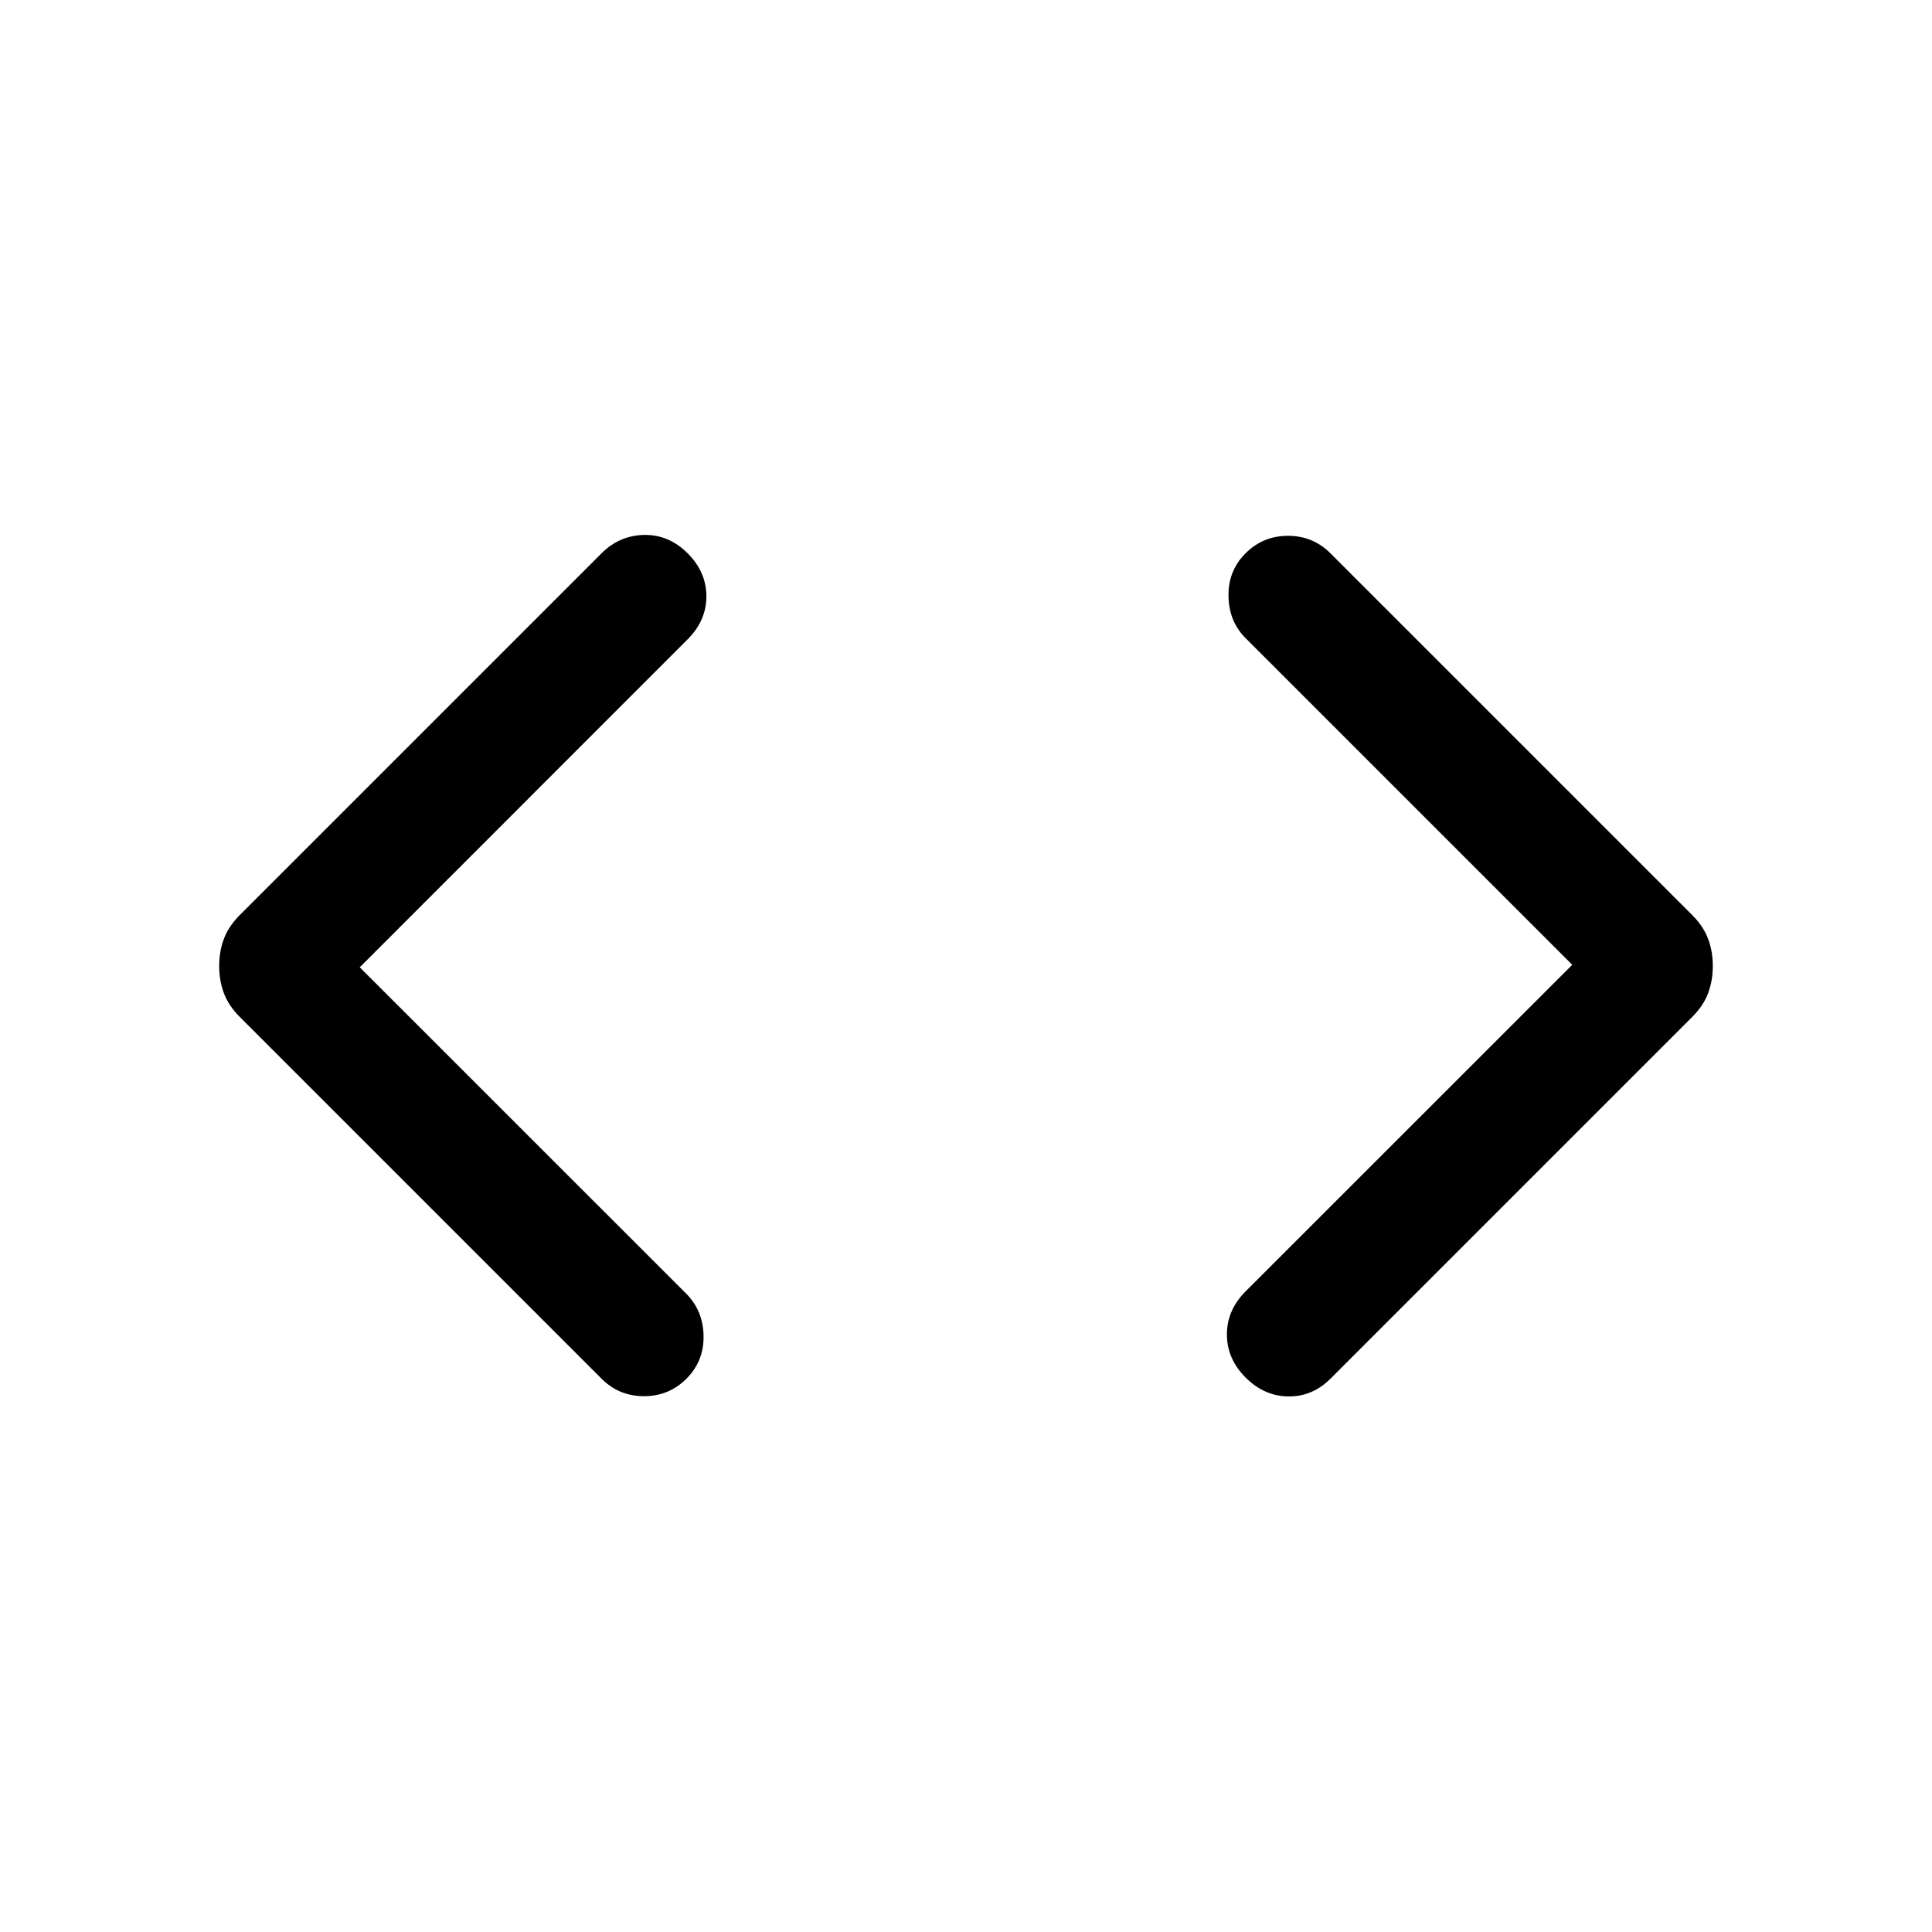
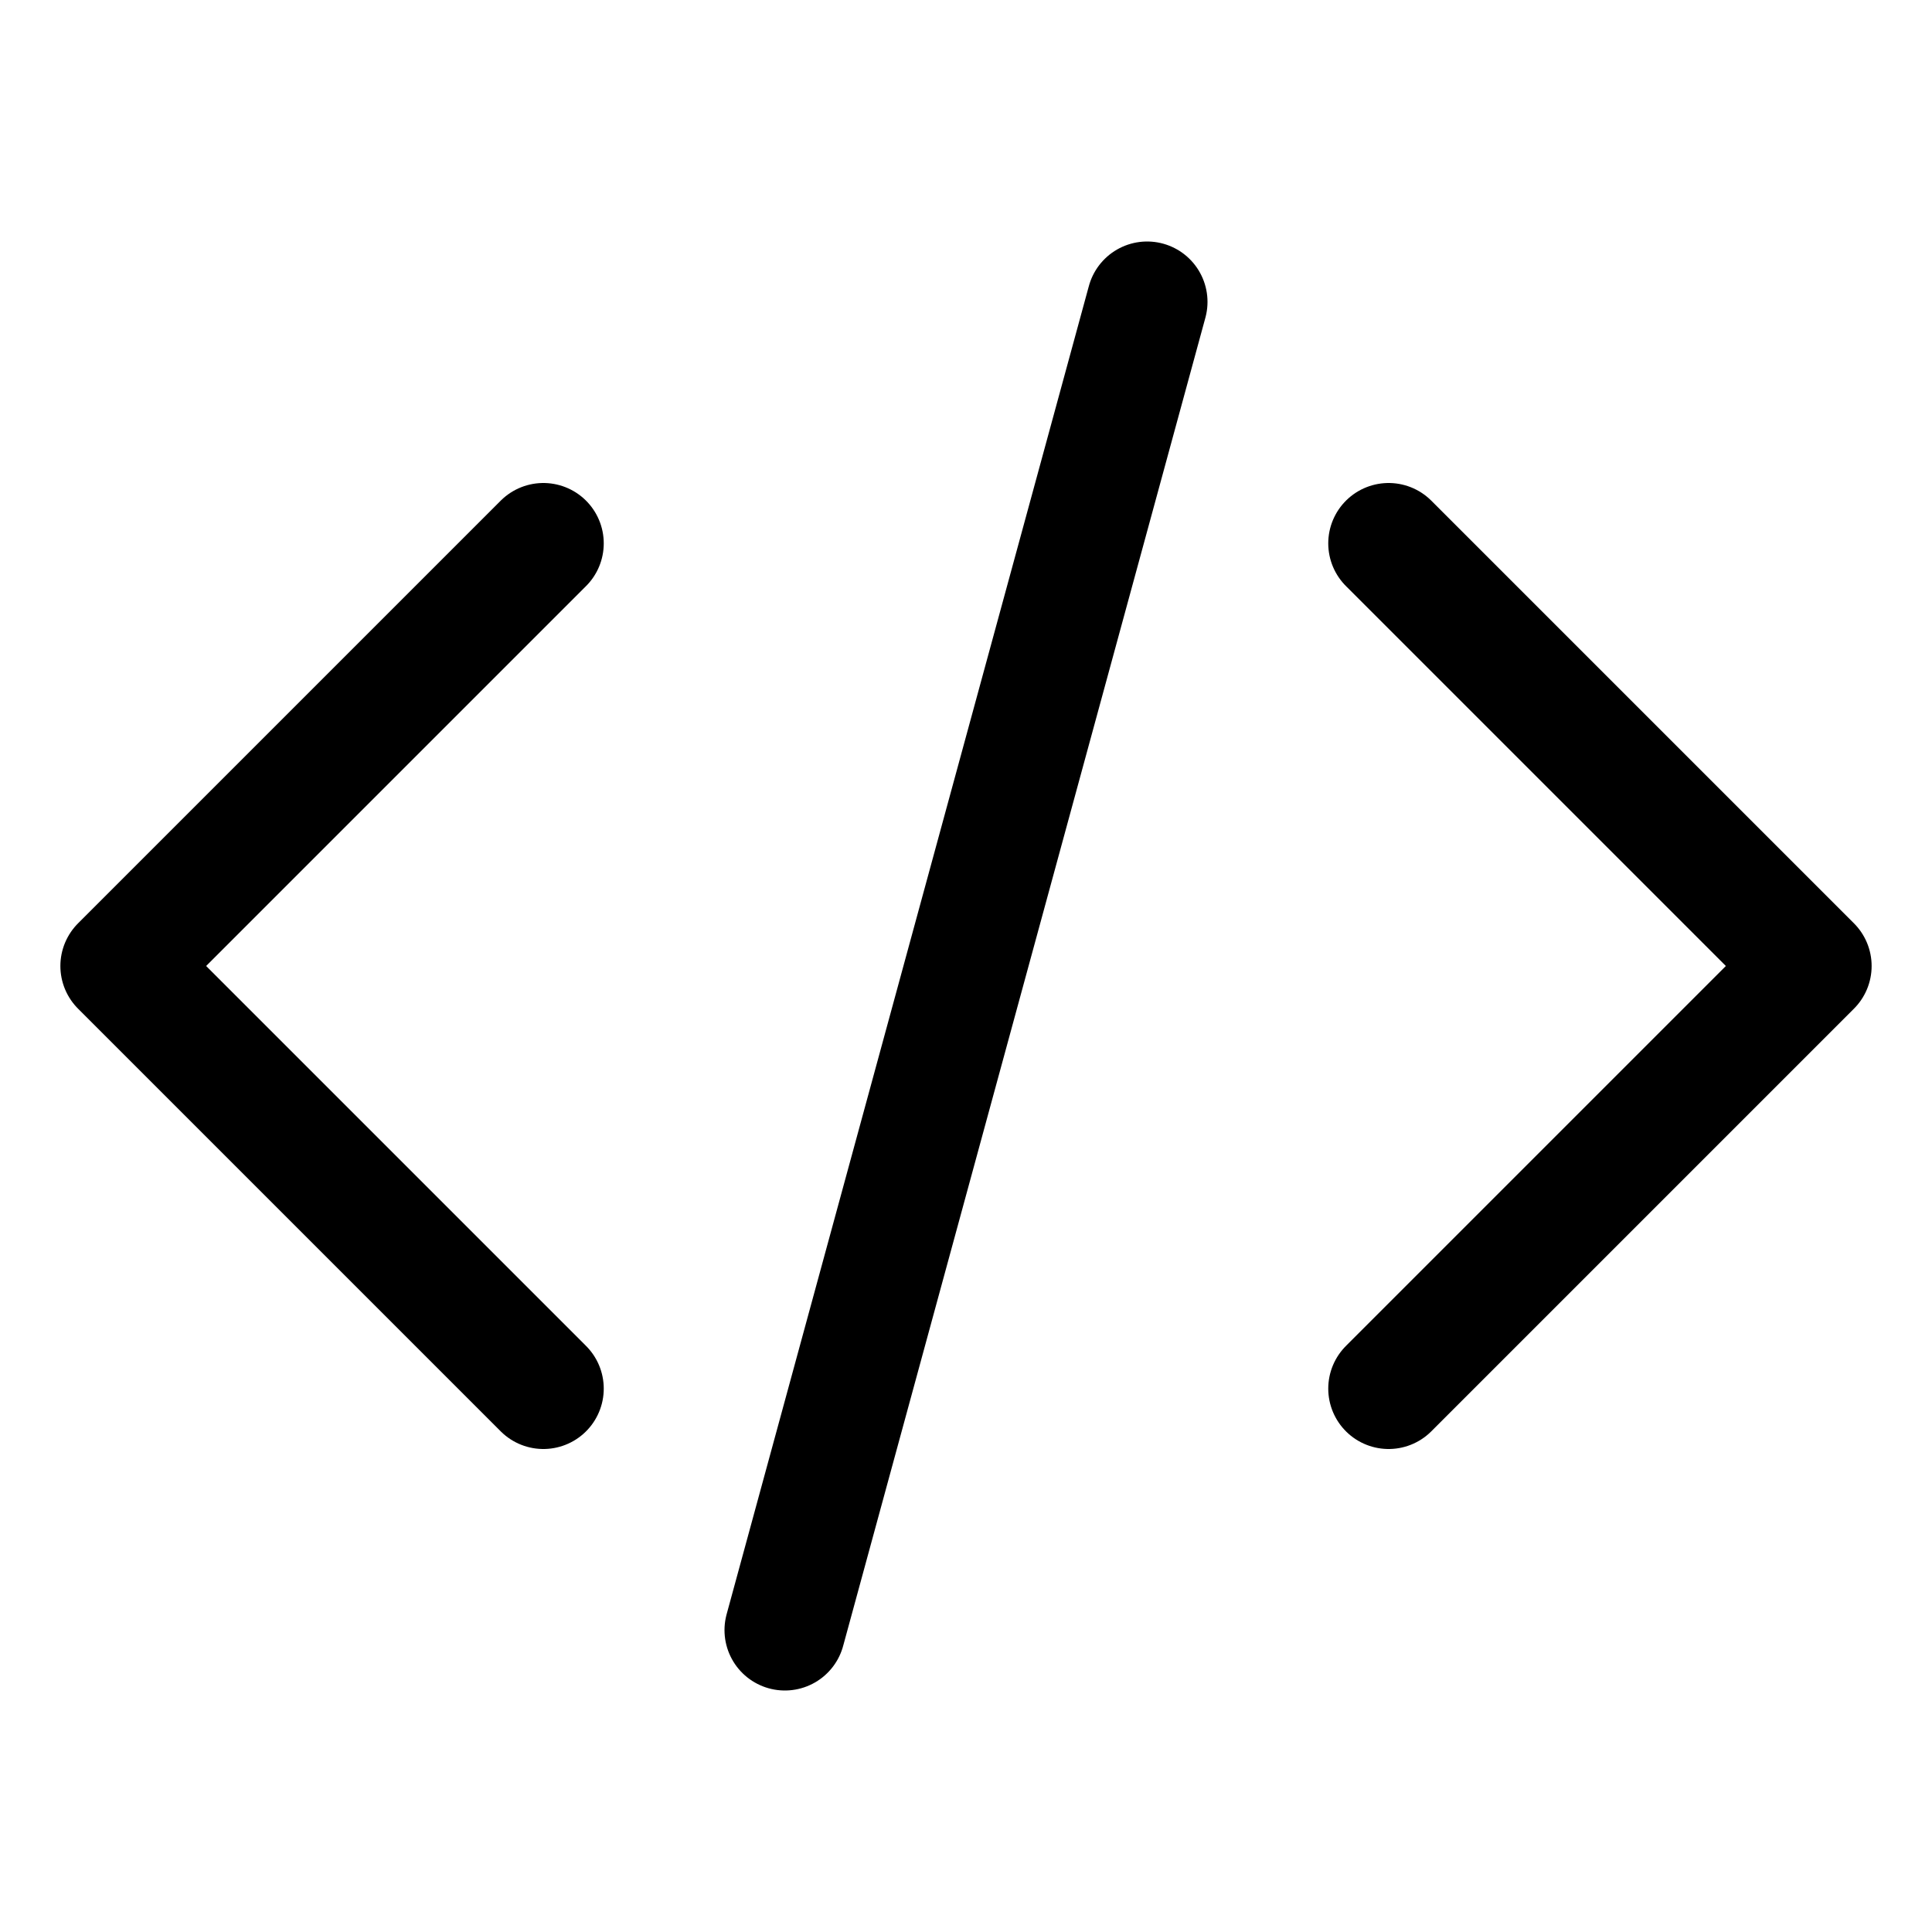
- <svg xmlns="http://www.w3.org/2000/svg" viewBox="0 0 24 24">
-   <path d="M4.469 12.016L8.527 16.073C8.665 16.212 8.736 16.386 8.74 16.595C8.743 16.805 8.672 16.982 8.527 17.127C8.382 17.272 8.206 17.344 8 17.344C7.794 17.344 7.618 17.272 7.473 17.127L2.979 12.633C2.885 12.539 2.819 12.44 2.781 12.337C2.742 12.233 2.723 12.121 2.723 12C2.723 11.88 2.742 11.767 2.781 11.664C2.819 11.56 2.885 11.461 2.979 11.367L7.473 6.873C7.622 6.724 7.799 6.649 8.003 6.645C8.207 6.642 8.387 6.718 8.542 6.873C8.697 7.028 8.775 7.207 8.775 7.408C8.775 7.609 8.697 7.787 8.542 7.942L4.469 12.016ZM19.531 11.985L15.473 7.927C15.335 7.789 15.264 7.615 15.261 7.405C15.257 7.195 15.328 7.018 15.473 6.873C15.618 6.728 15.794 6.656 16 6.656C16.206 6.656 16.382 6.728 16.527 6.873L21.021 11.367C21.115 11.461 21.181 11.56 21.219 11.664C21.258 11.767 21.277 11.88 21.277 12C21.277 12.121 21.258 12.233 21.219 12.337C21.181 12.44 21.115 12.539 21.021 12.633L16.527 17.127C16.378 17.276 16.204 17.349 16.005 17.347C15.805 17.345 15.628 17.267 15.473 17.112C15.318 16.956 15.241 16.778 15.241 16.577C15.241 16.376 15.318 16.198 15.473 16.042L19.531 11.985Z" />
+ <svg xmlns="http://www.w3.org/2000/svg" fill="none" viewBox="0 0 24 24" stroke-width="1.5" stroke="currentColor" aria-hidden="true" data-slot="icon">
+   <path stroke-linecap="round" stroke-linejoin="round" d="M17.25 6.75 22.5 12l-5.25 5.25m-10.5 0L1.5 12l5.25-5.25m7.5-3-4.5 16.5" />
</svg>
